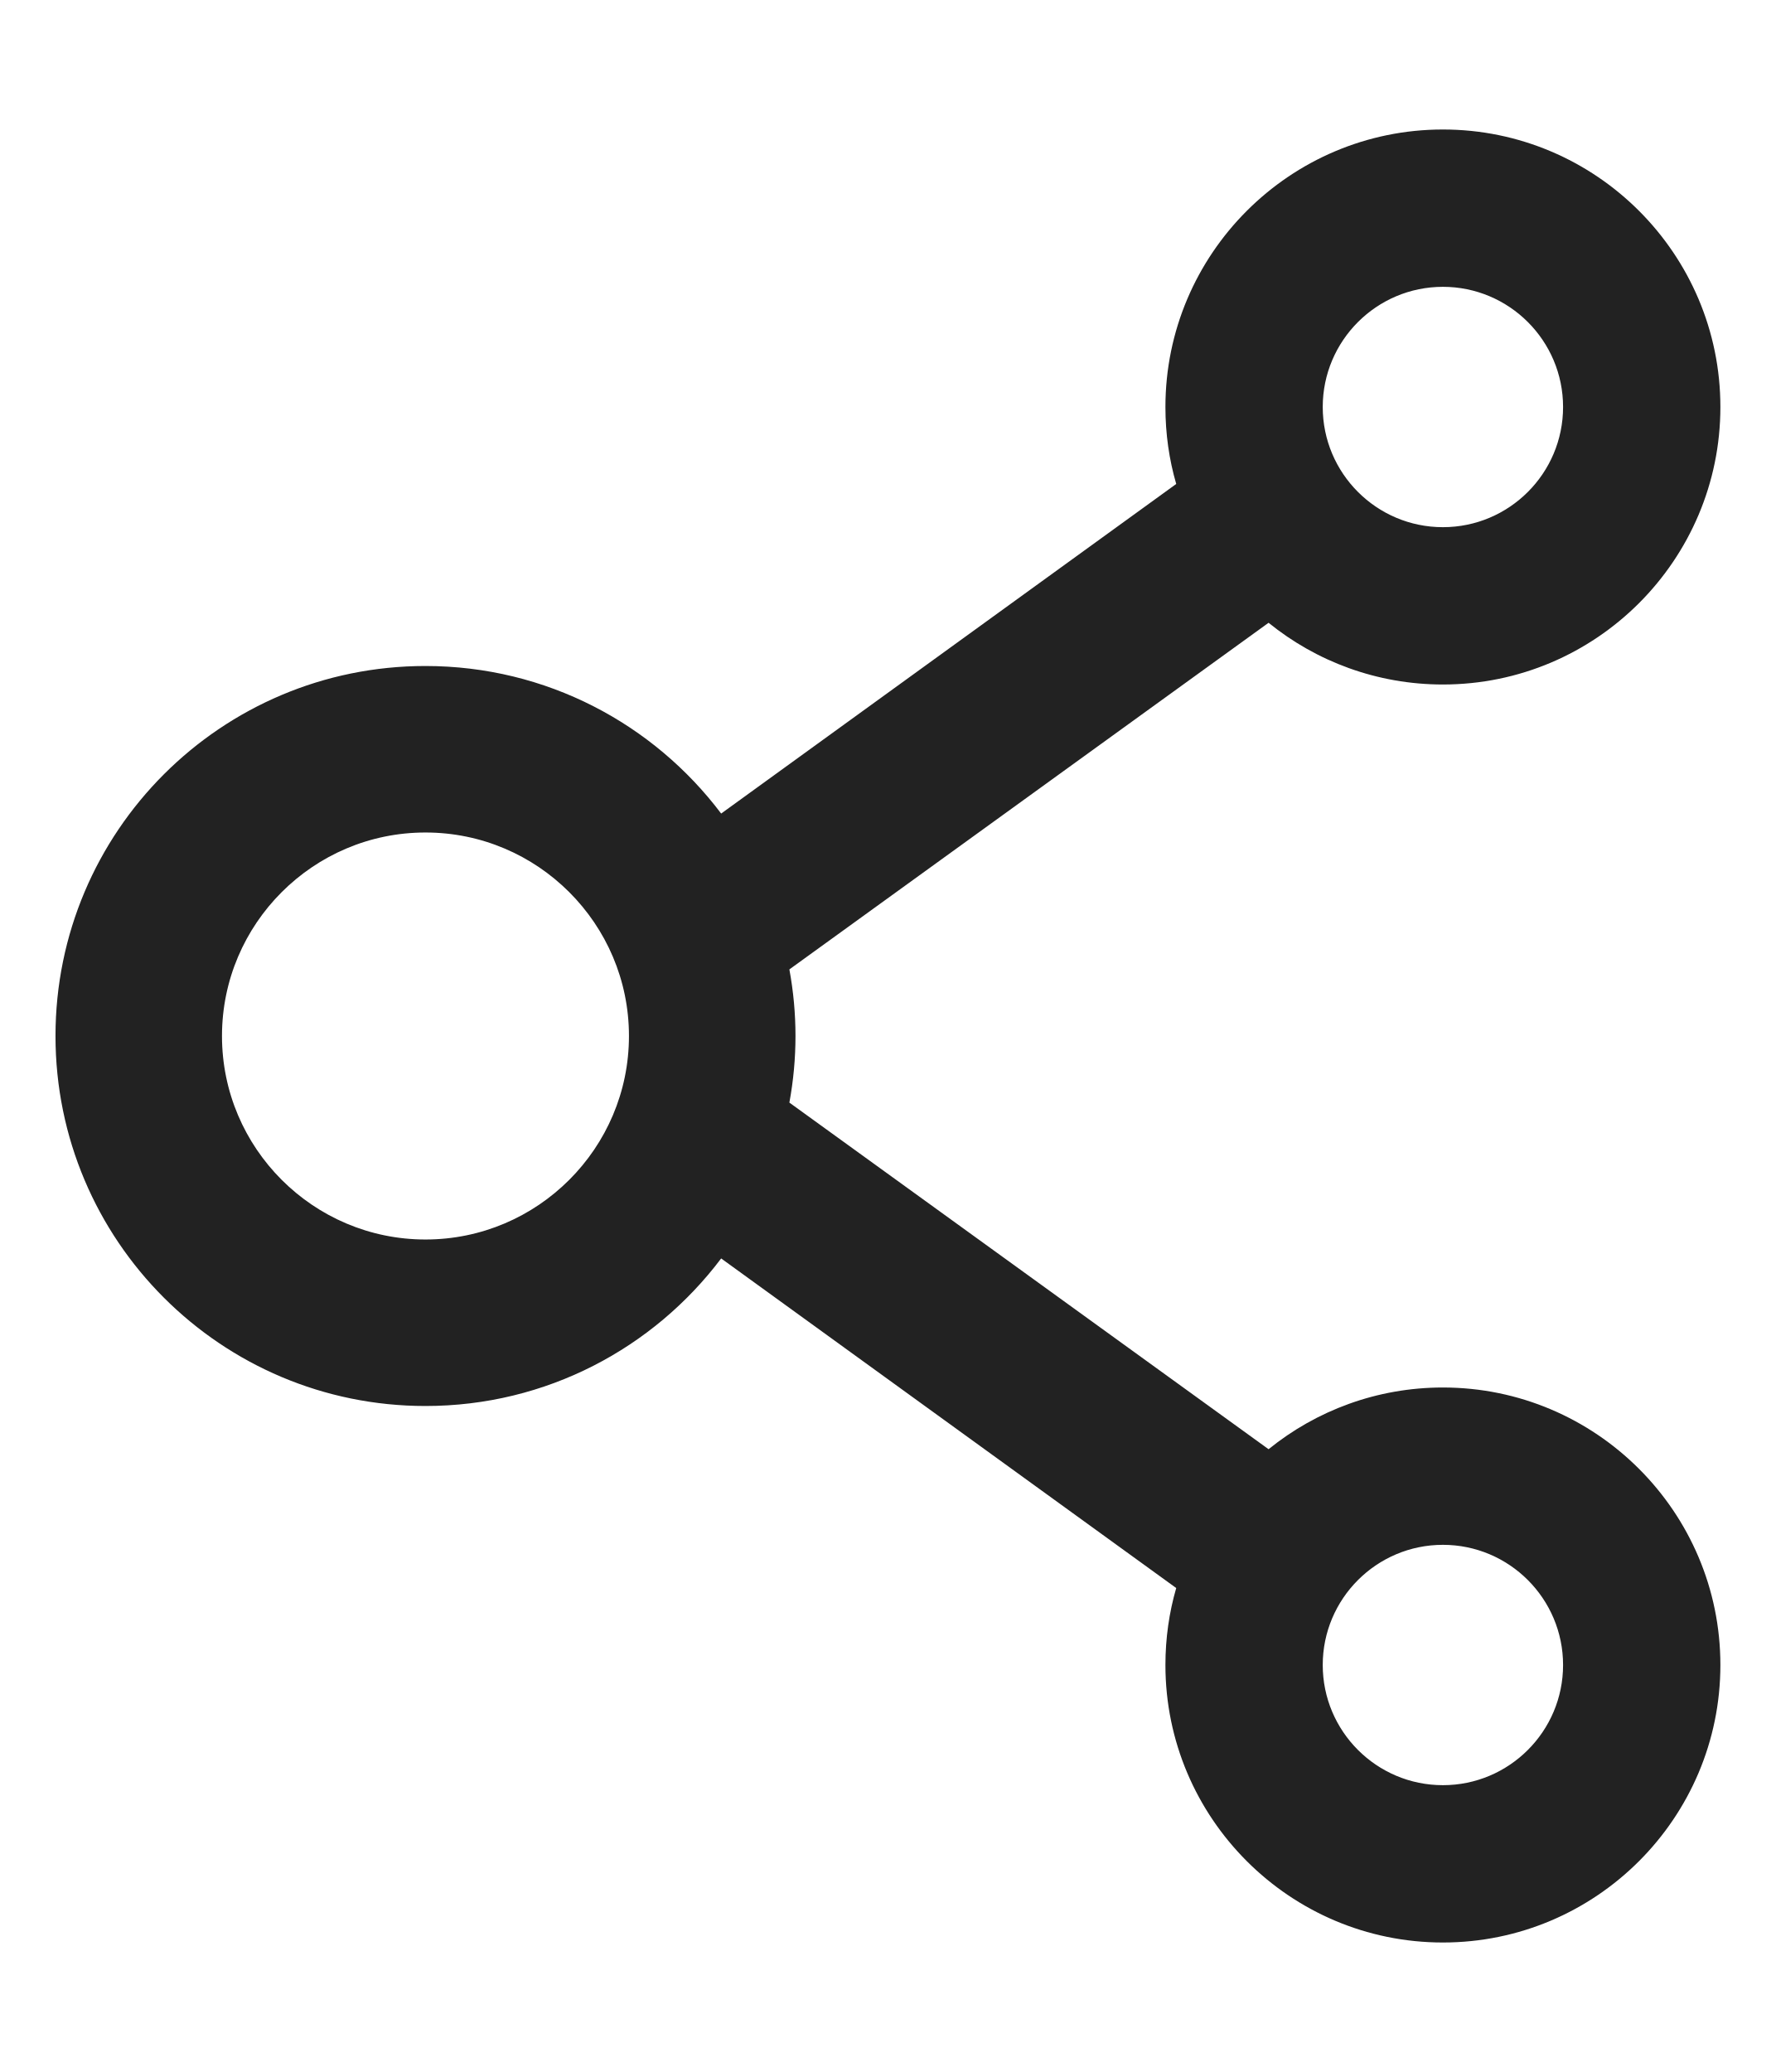
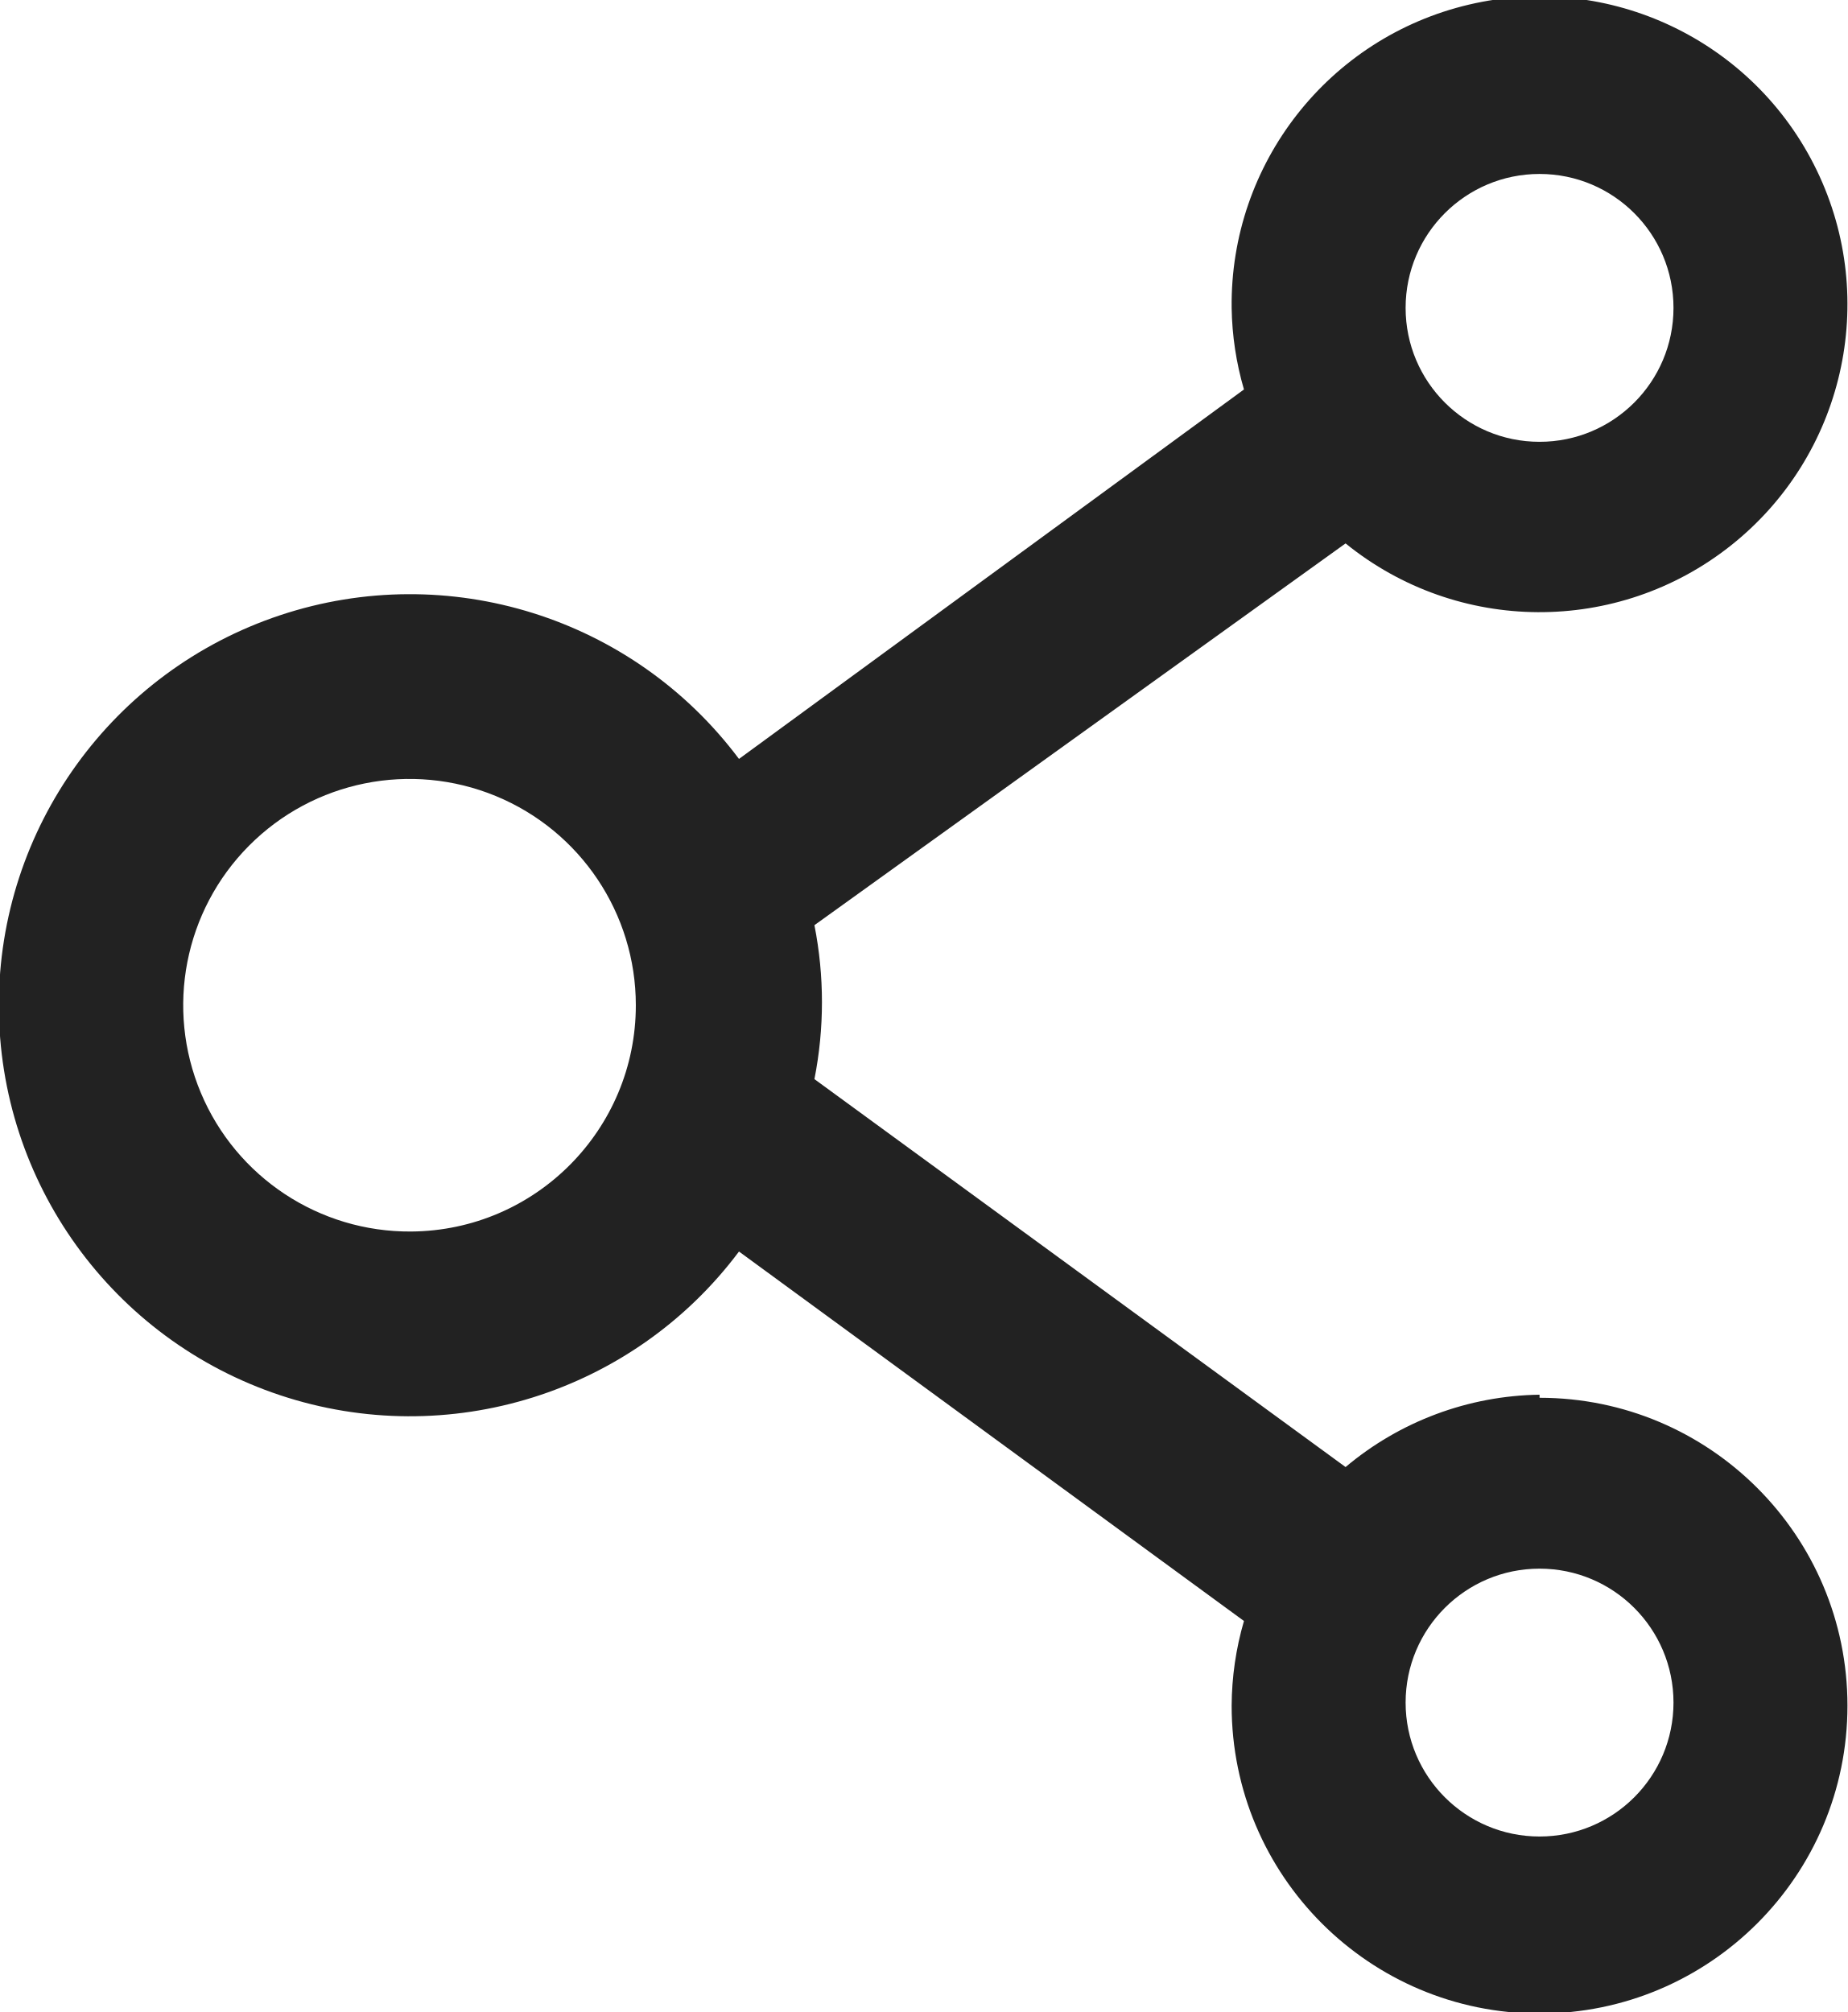
- <svg xmlns="http://www.w3.org/2000/svg" width="12" height="14" viewBox="0 0 12 14" fill="none">
-   <path d="M9.75 9.375C9.305 9.375 8.894 9.531 8.572 9.792L5.334 7.45C5.389 7.152 5.389 6.848 5.334 6.55L8.572 4.208C8.894 4.469 9.305 4.625 9.75 4.625C10.784 4.625 11.625 3.784 11.625 2.75C11.625 1.716 10.784 0.875 9.75 0.875C8.716 0.875 7.875 1.716 7.875 2.75C7.875 2.931 7.9 3.105 7.948 3.27L4.873 5.497C4.417 4.892 3.692 4.5 2.875 4.5C1.494 4.5 0.375 5.619 0.375 7C0.375 8.381 1.494 9.5 2.875 9.5C3.692 9.5 4.417 9.108 4.873 8.503L7.948 10.73C7.9 10.895 7.875 11.07 7.875 11.25C7.875 12.284 8.716 13.125 9.75 13.125C10.784 13.125 11.625 12.284 11.625 11.25C11.625 10.216 10.784 9.375 9.75 9.375ZM9.75 1.938C10.198 1.938 10.562 2.302 10.562 2.75C10.562 3.198 10.198 3.562 9.75 3.562C9.302 3.562 8.938 3.198 8.938 2.75C8.938 2.302 9.302 1.938 9.75 1.938ZM2.875 8.375C2.117 8.375 1.5 7.758 1.5 7C1.5 6.242 2.117 5.625 2.875 5.625C3.633 5.625 4.25 6.242 4.25 7C4.25 7.758 3.633 8.375 2.875 8.375ZM9.75 12.062C9.302 12.062 8.938 11.698 8.938 11.25C8.938 10.802 9.302 10.438 9.75 10.438C10.198 10.438 10.562 10.802 10.562 11.25C10.562 11.698 10.198 12.062 9.75 12.062Z" fill="#222222" />
+ <svg xmlns="http://www.w3.org/2000/svg" id="Слой_1" data-name="Слой 1" viewBox="0 0 12 13.07">
+   <defs>
+     <style>.cls-1{fill:#222;}</style>
+   </defs>
+   <path class="cls-1" d="M10,9.53A2,2,0,0,0,8.74,10L5.29,7.48a2.58,2.58,0,0,0,0-1L8.74,4A2,2,0,1,0,8,2.47,2,2,0,0,0,8.08,3L4.8,5.4a2.67,2.67,0,1,0,0,3.2L8.08,11a2,2,0,0,0-.08.55,2,2,0,1,0,2-2ZM10,1.6a.87.87,0,1,1-.87.87A.87.87,0,0,1,10,1.6ZM2.67,8.47A1.47,1.47,0,1,1,4.13,7,1.47,1.47,0,0,1,2.67,8.47ZM10,12.4a.87.87,0,1,1,.87-.87A.87.87,0,0,1,10,12.4Z" transform="translate(0 -0.47)" />
</svg>
